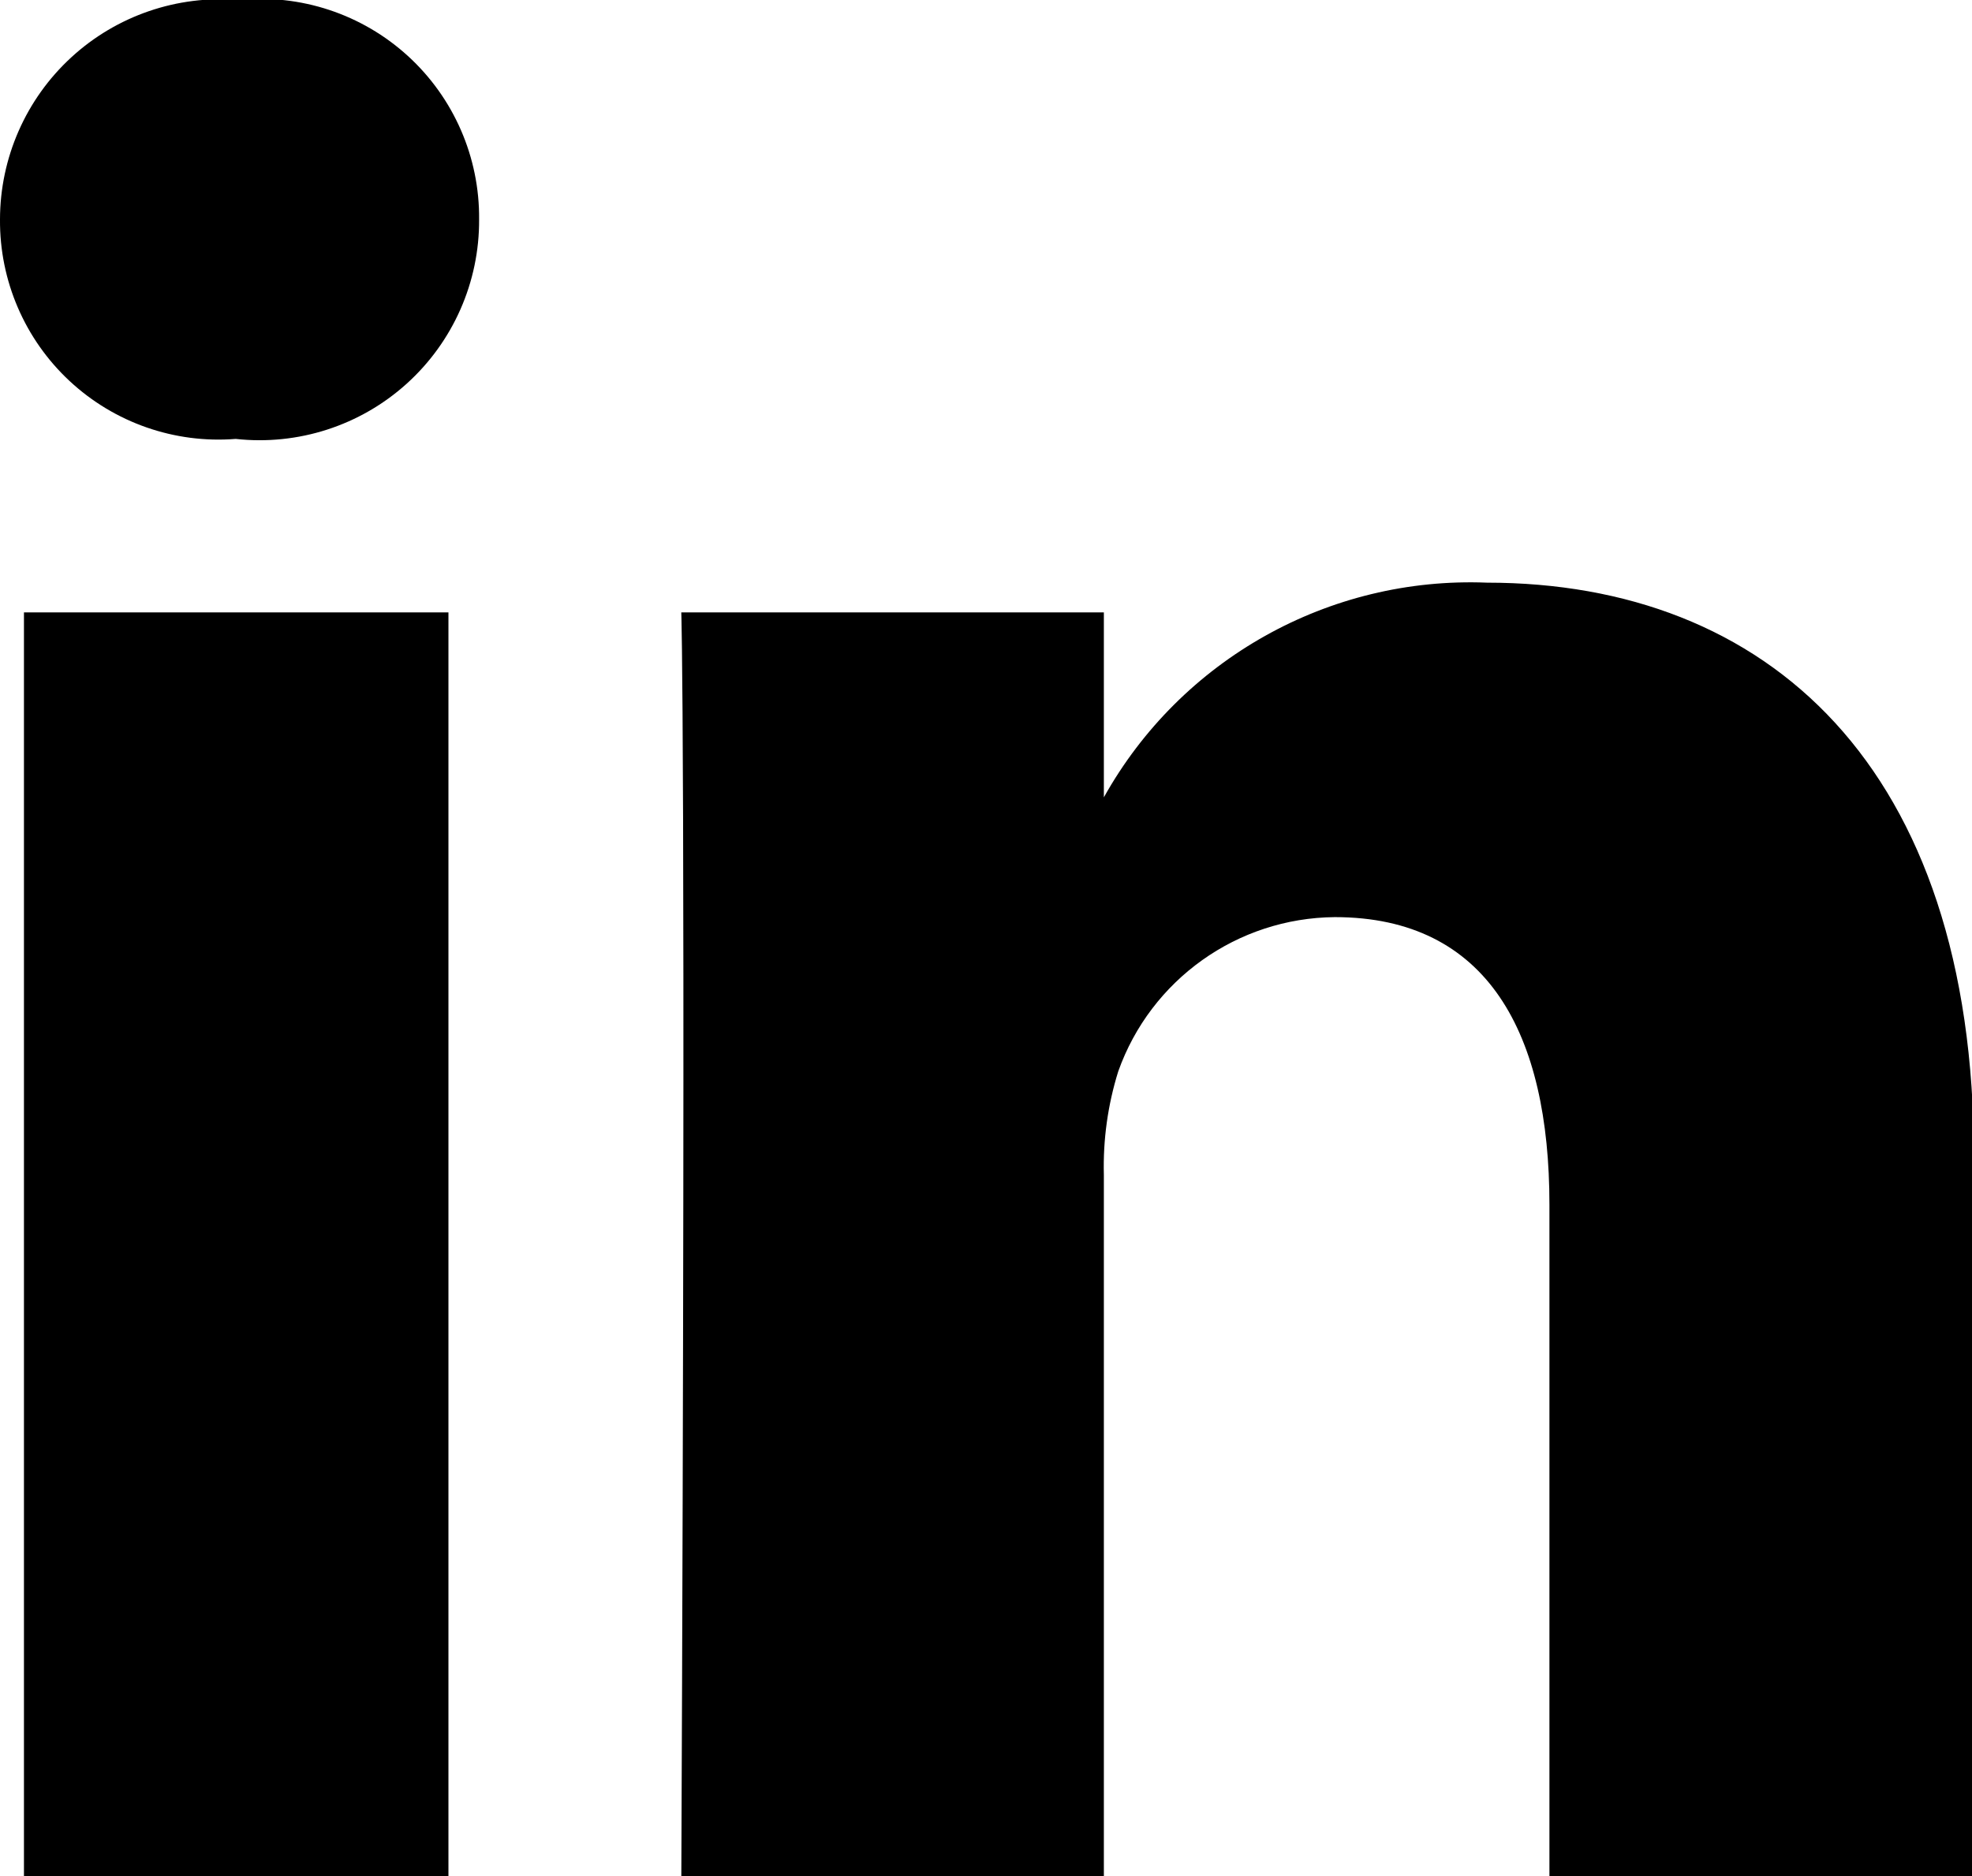
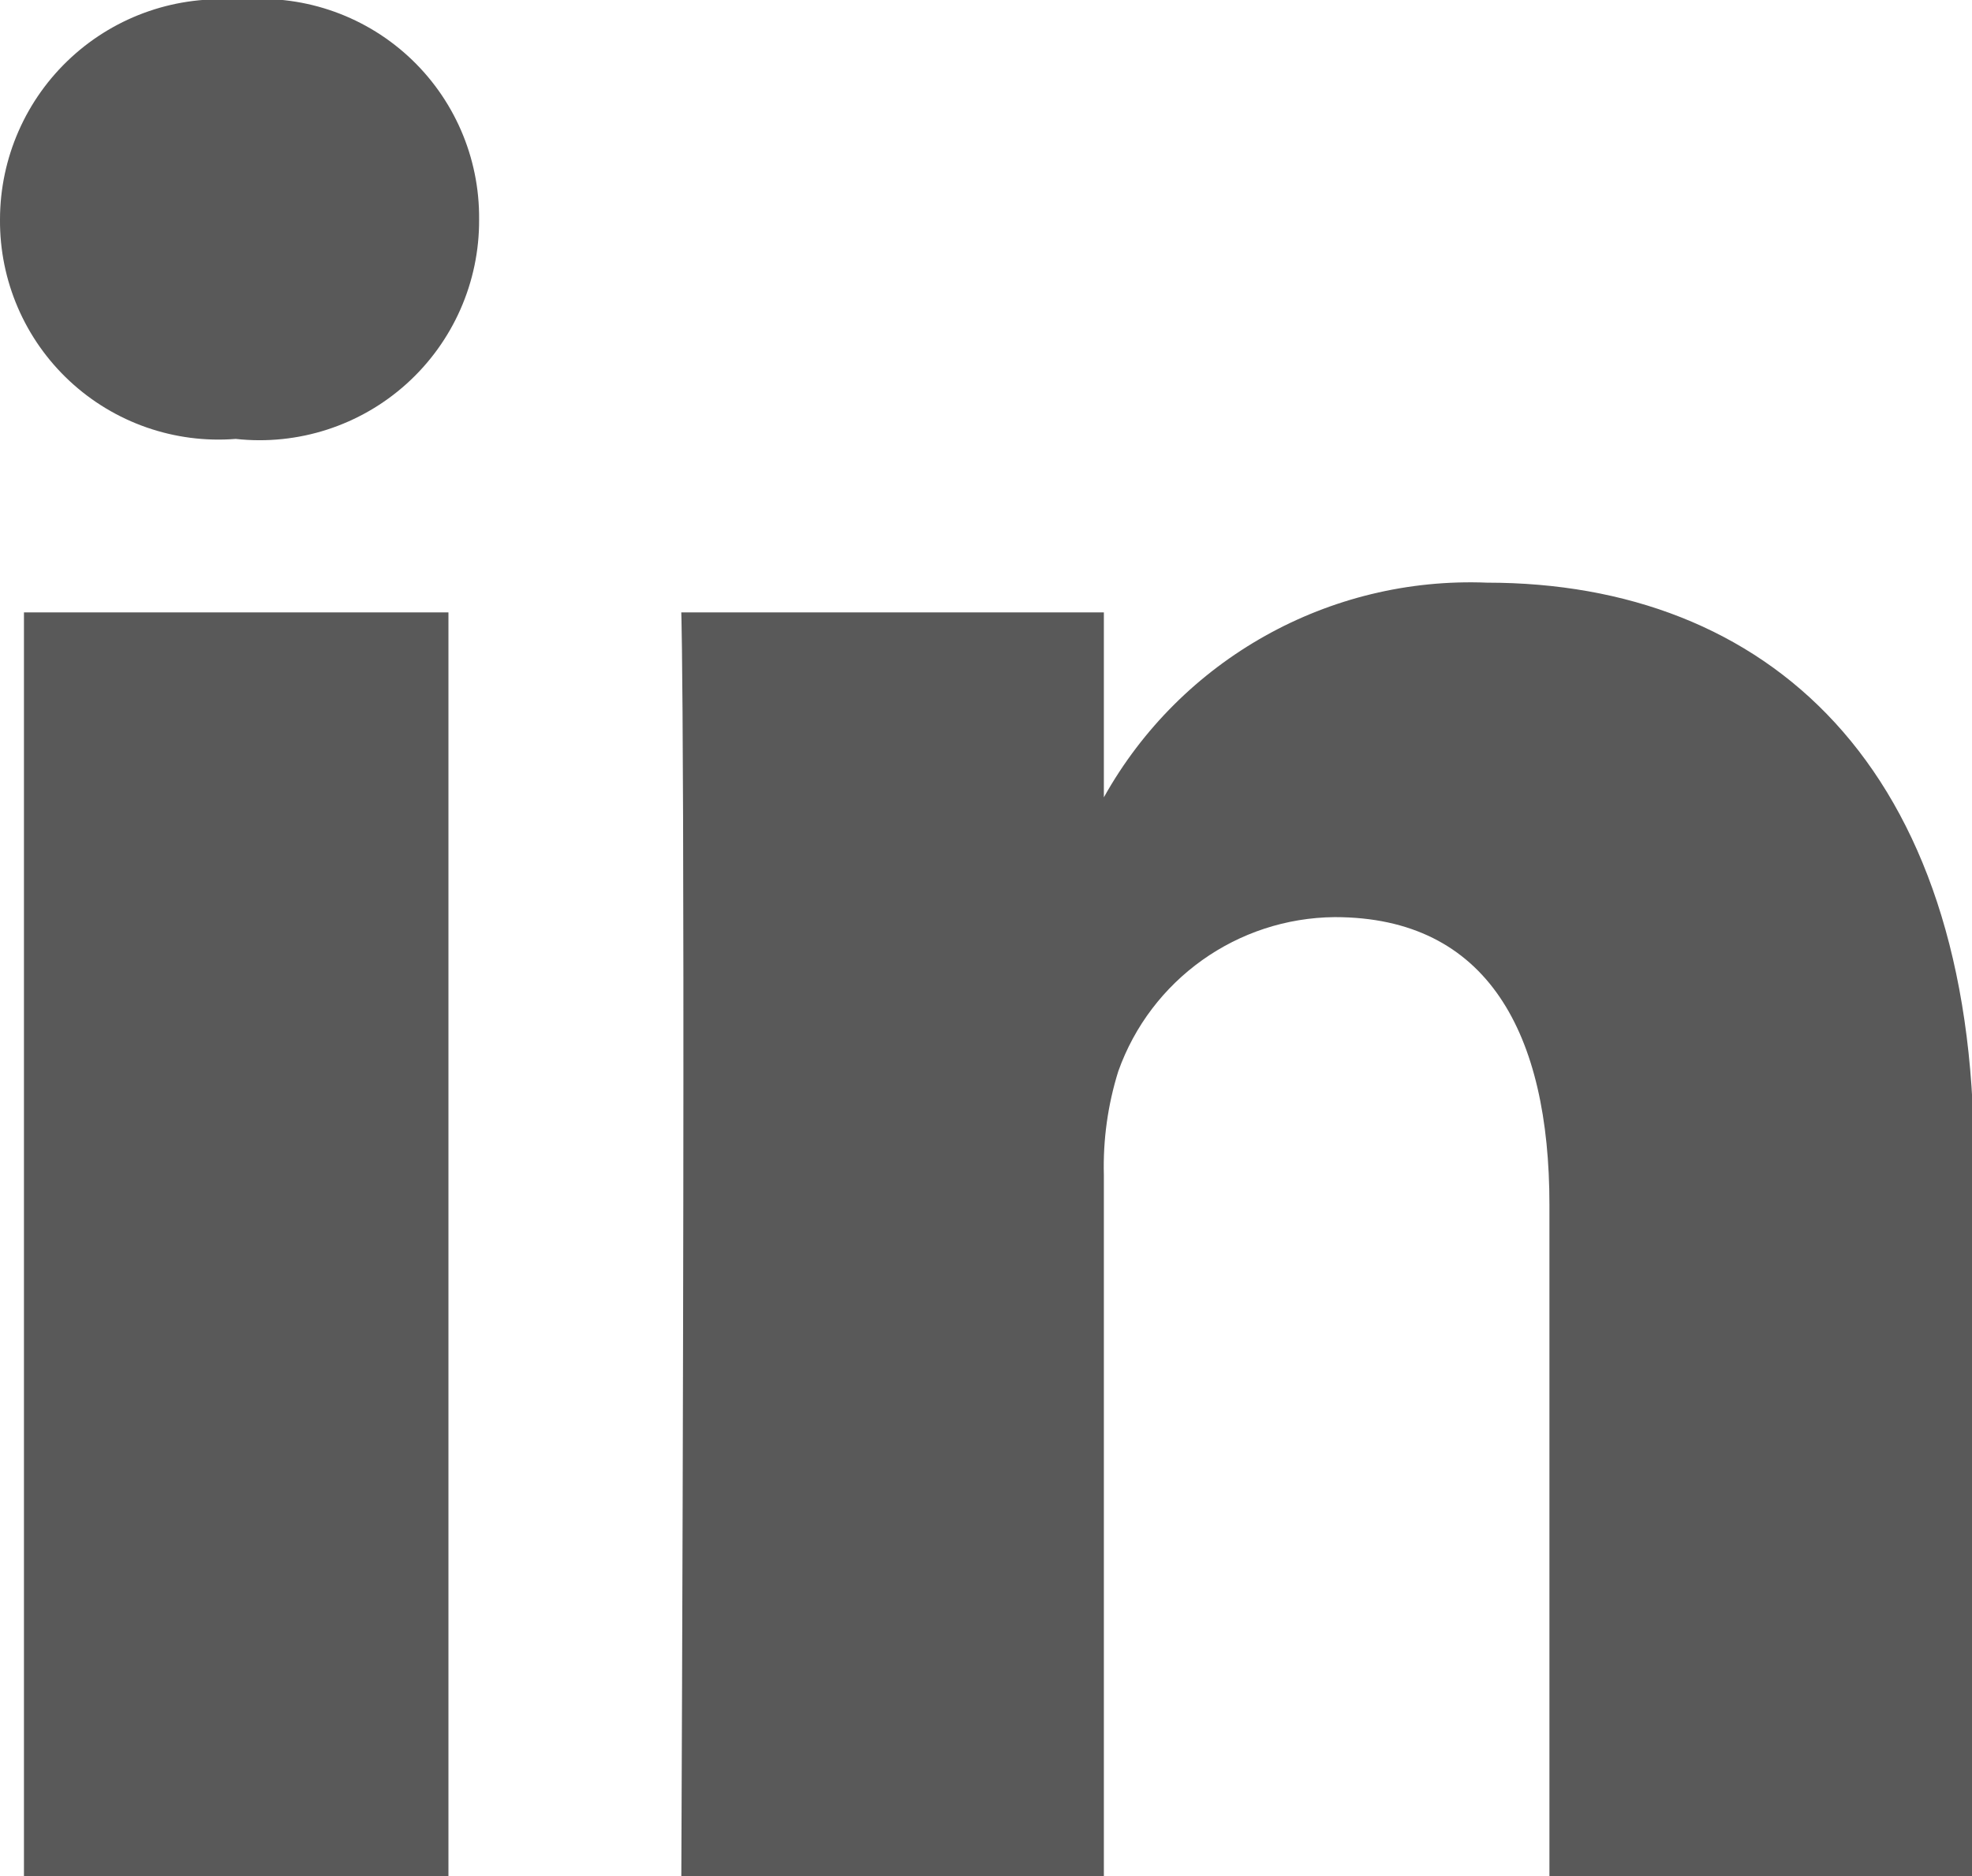
<svg xmlns="http://www.w3.org/2000/svg" width="20.58" height="19.57" viewBox="0 0 20.58 19.57">
-   <path d="M2.46,4.58h0A2.28,2.28,0,0,1,0,2.29,2.3,2.3,0,0,1,2.49,0,2.28,2.28,0,0,1,5,2.29,2.29,2.29,0,0,1,2.46,4.58ZM4.68,19.67H.25V6.39H4.68Zm15.9,0H16.17v-7.1c0-1.78-.64-3-2.24-3a2.42,2.42,0,0,0-2.26,1.61,3.33,3.33,0,0,0-.15,1.08v7.41H7.11c.05-12,0-13.28,0-13.28h4.41V8.32h0a4.38,4.38,0,0,1,4-2.24c2.91,0,5.08,1.9,5.08,6Z" />
+   <path fill="#595959" d="M2.46,4.58h0A2.28,2.28,0,0,1,0,2.29,2.3,2.3,0,0,1,2.49,0,2.28,2.28,0,0,1,5,2.29,2.29,2.29,0,0,1,2.46,4.58ZM4.68,19.67H.25V6.39H4.68Zm15.9,0H16.17v-7.1c0-1.78-.64-3-2.24-3a2.42,2.42,0,0,0-2.26,1.61,3.33,3.33,0,0,0-.15,1.08v7.41H7.11c.05-12,0-13.28,0-13.28h4.41V8.32h0a4.38,4.38,0,0,1,4-2.24c2.91,0,5.08,1.9,5.08,6Z" />
</svg>
